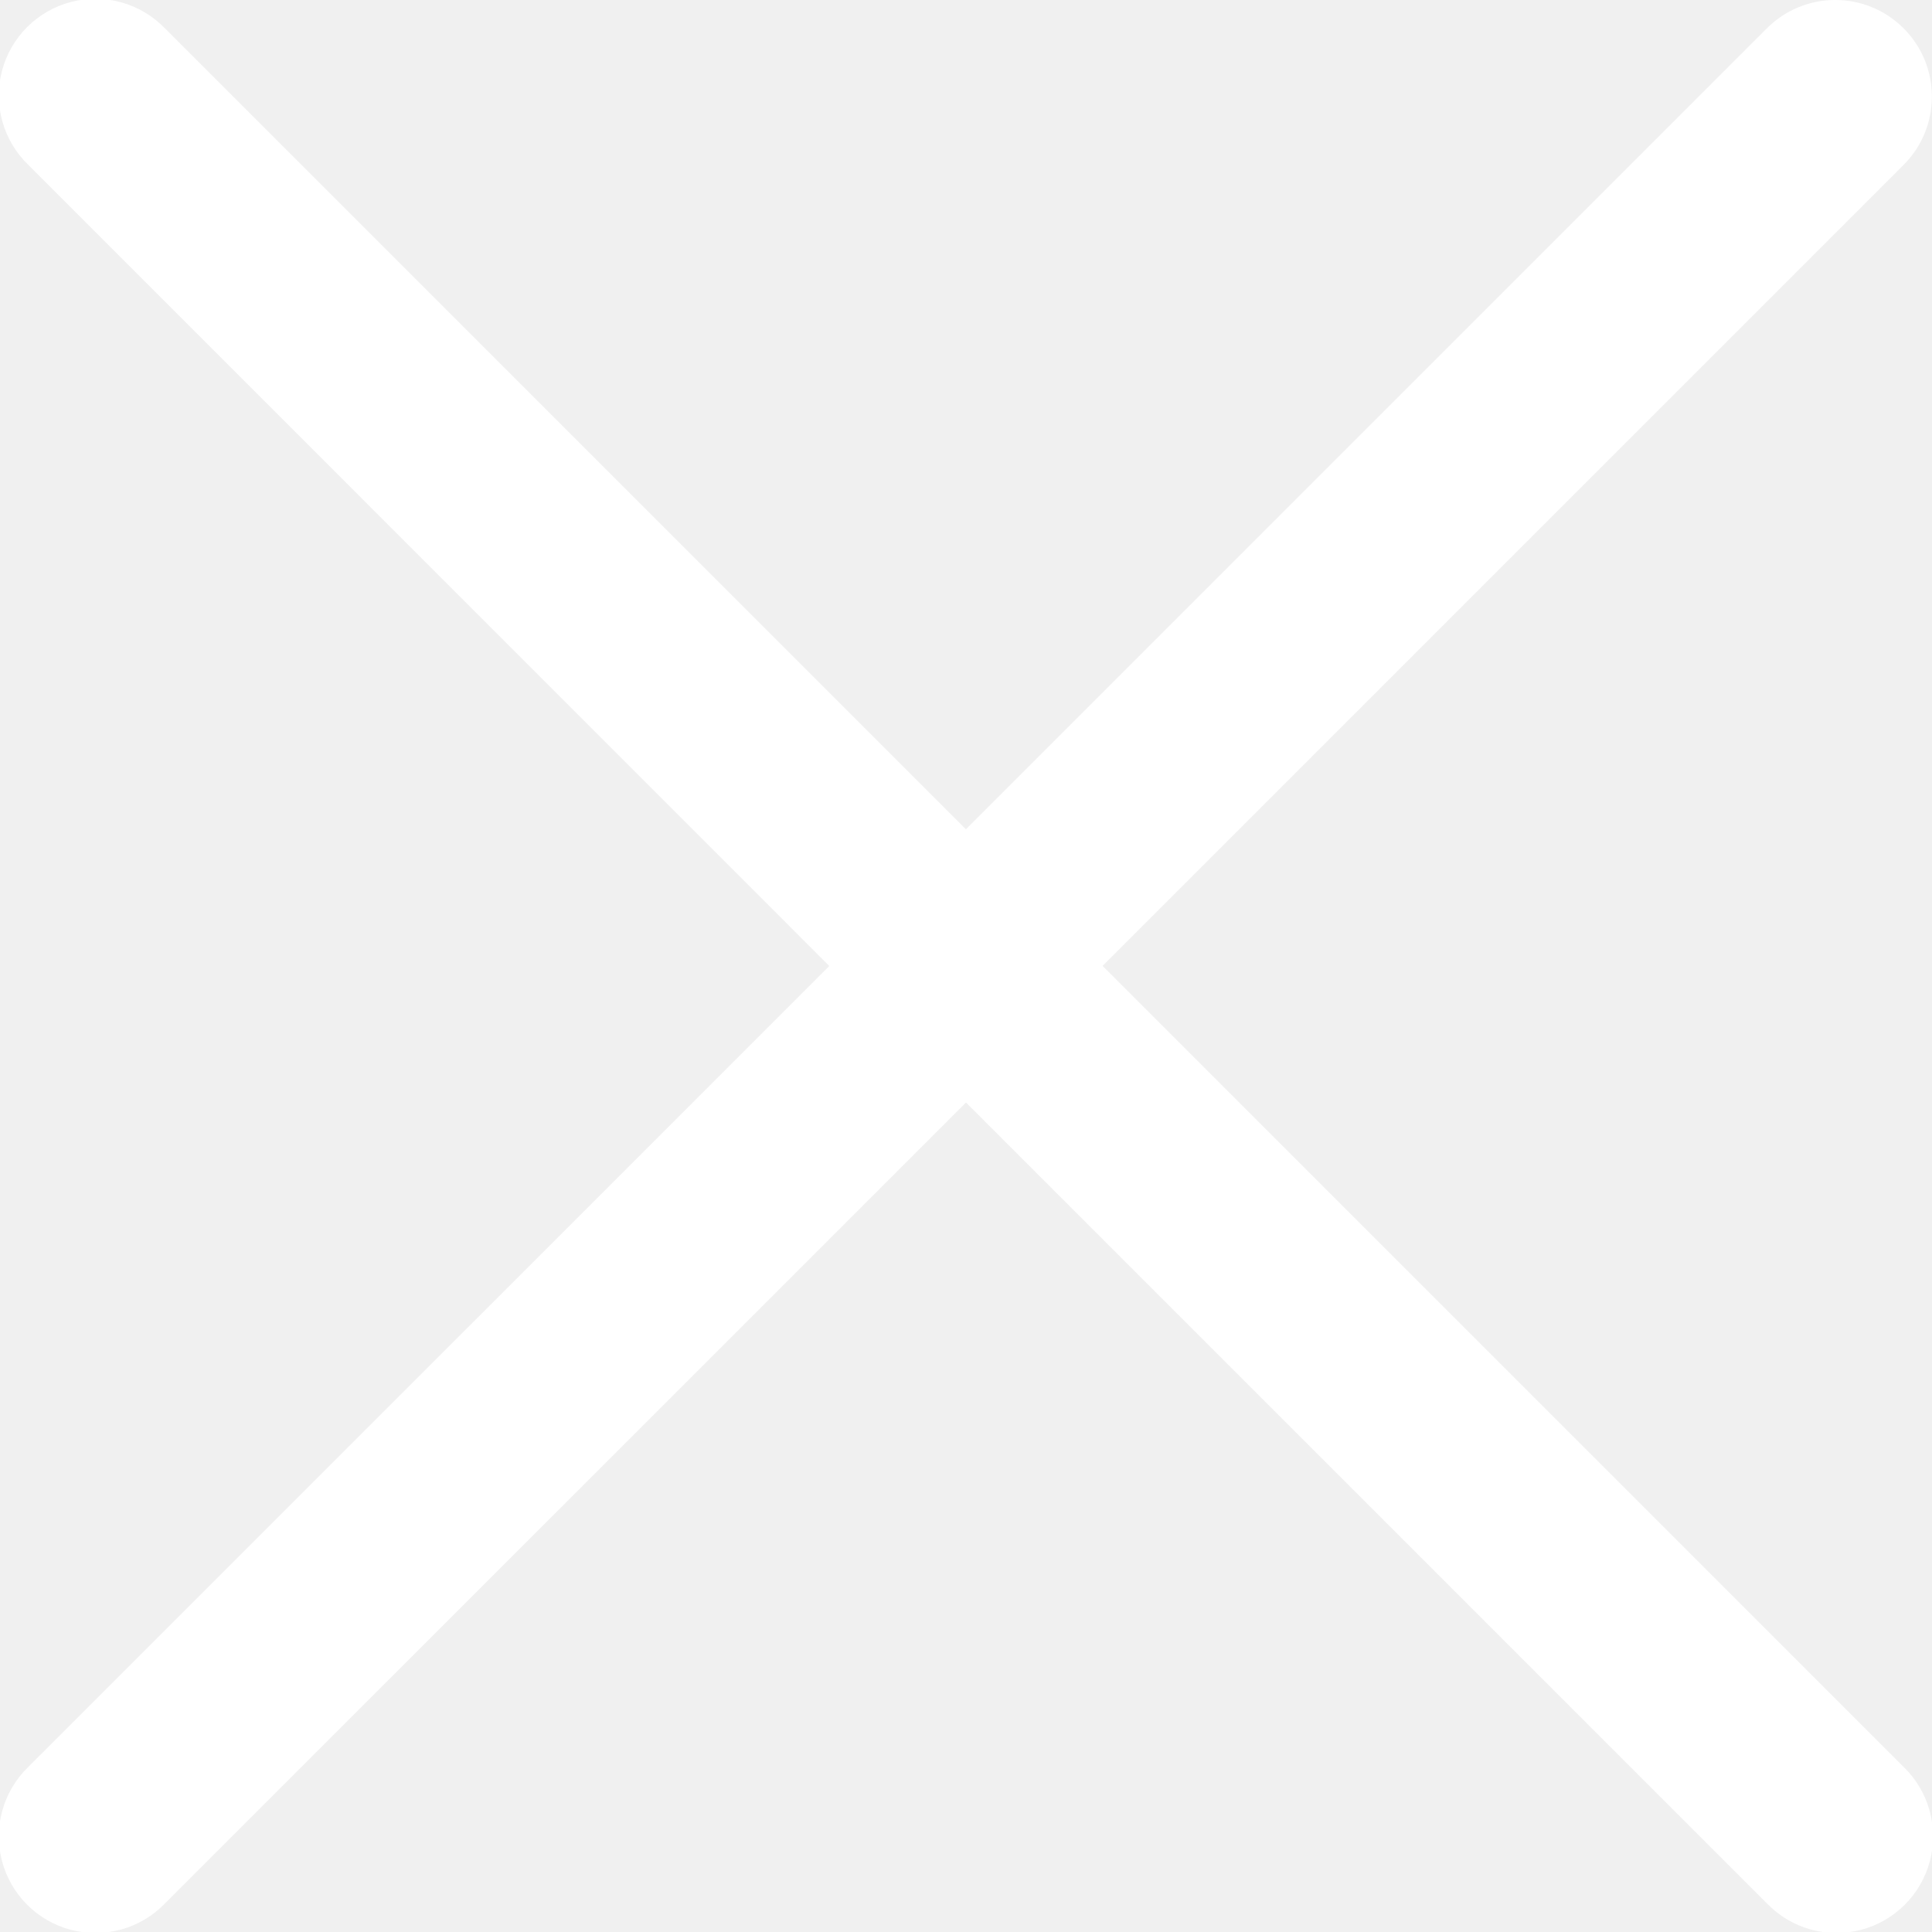
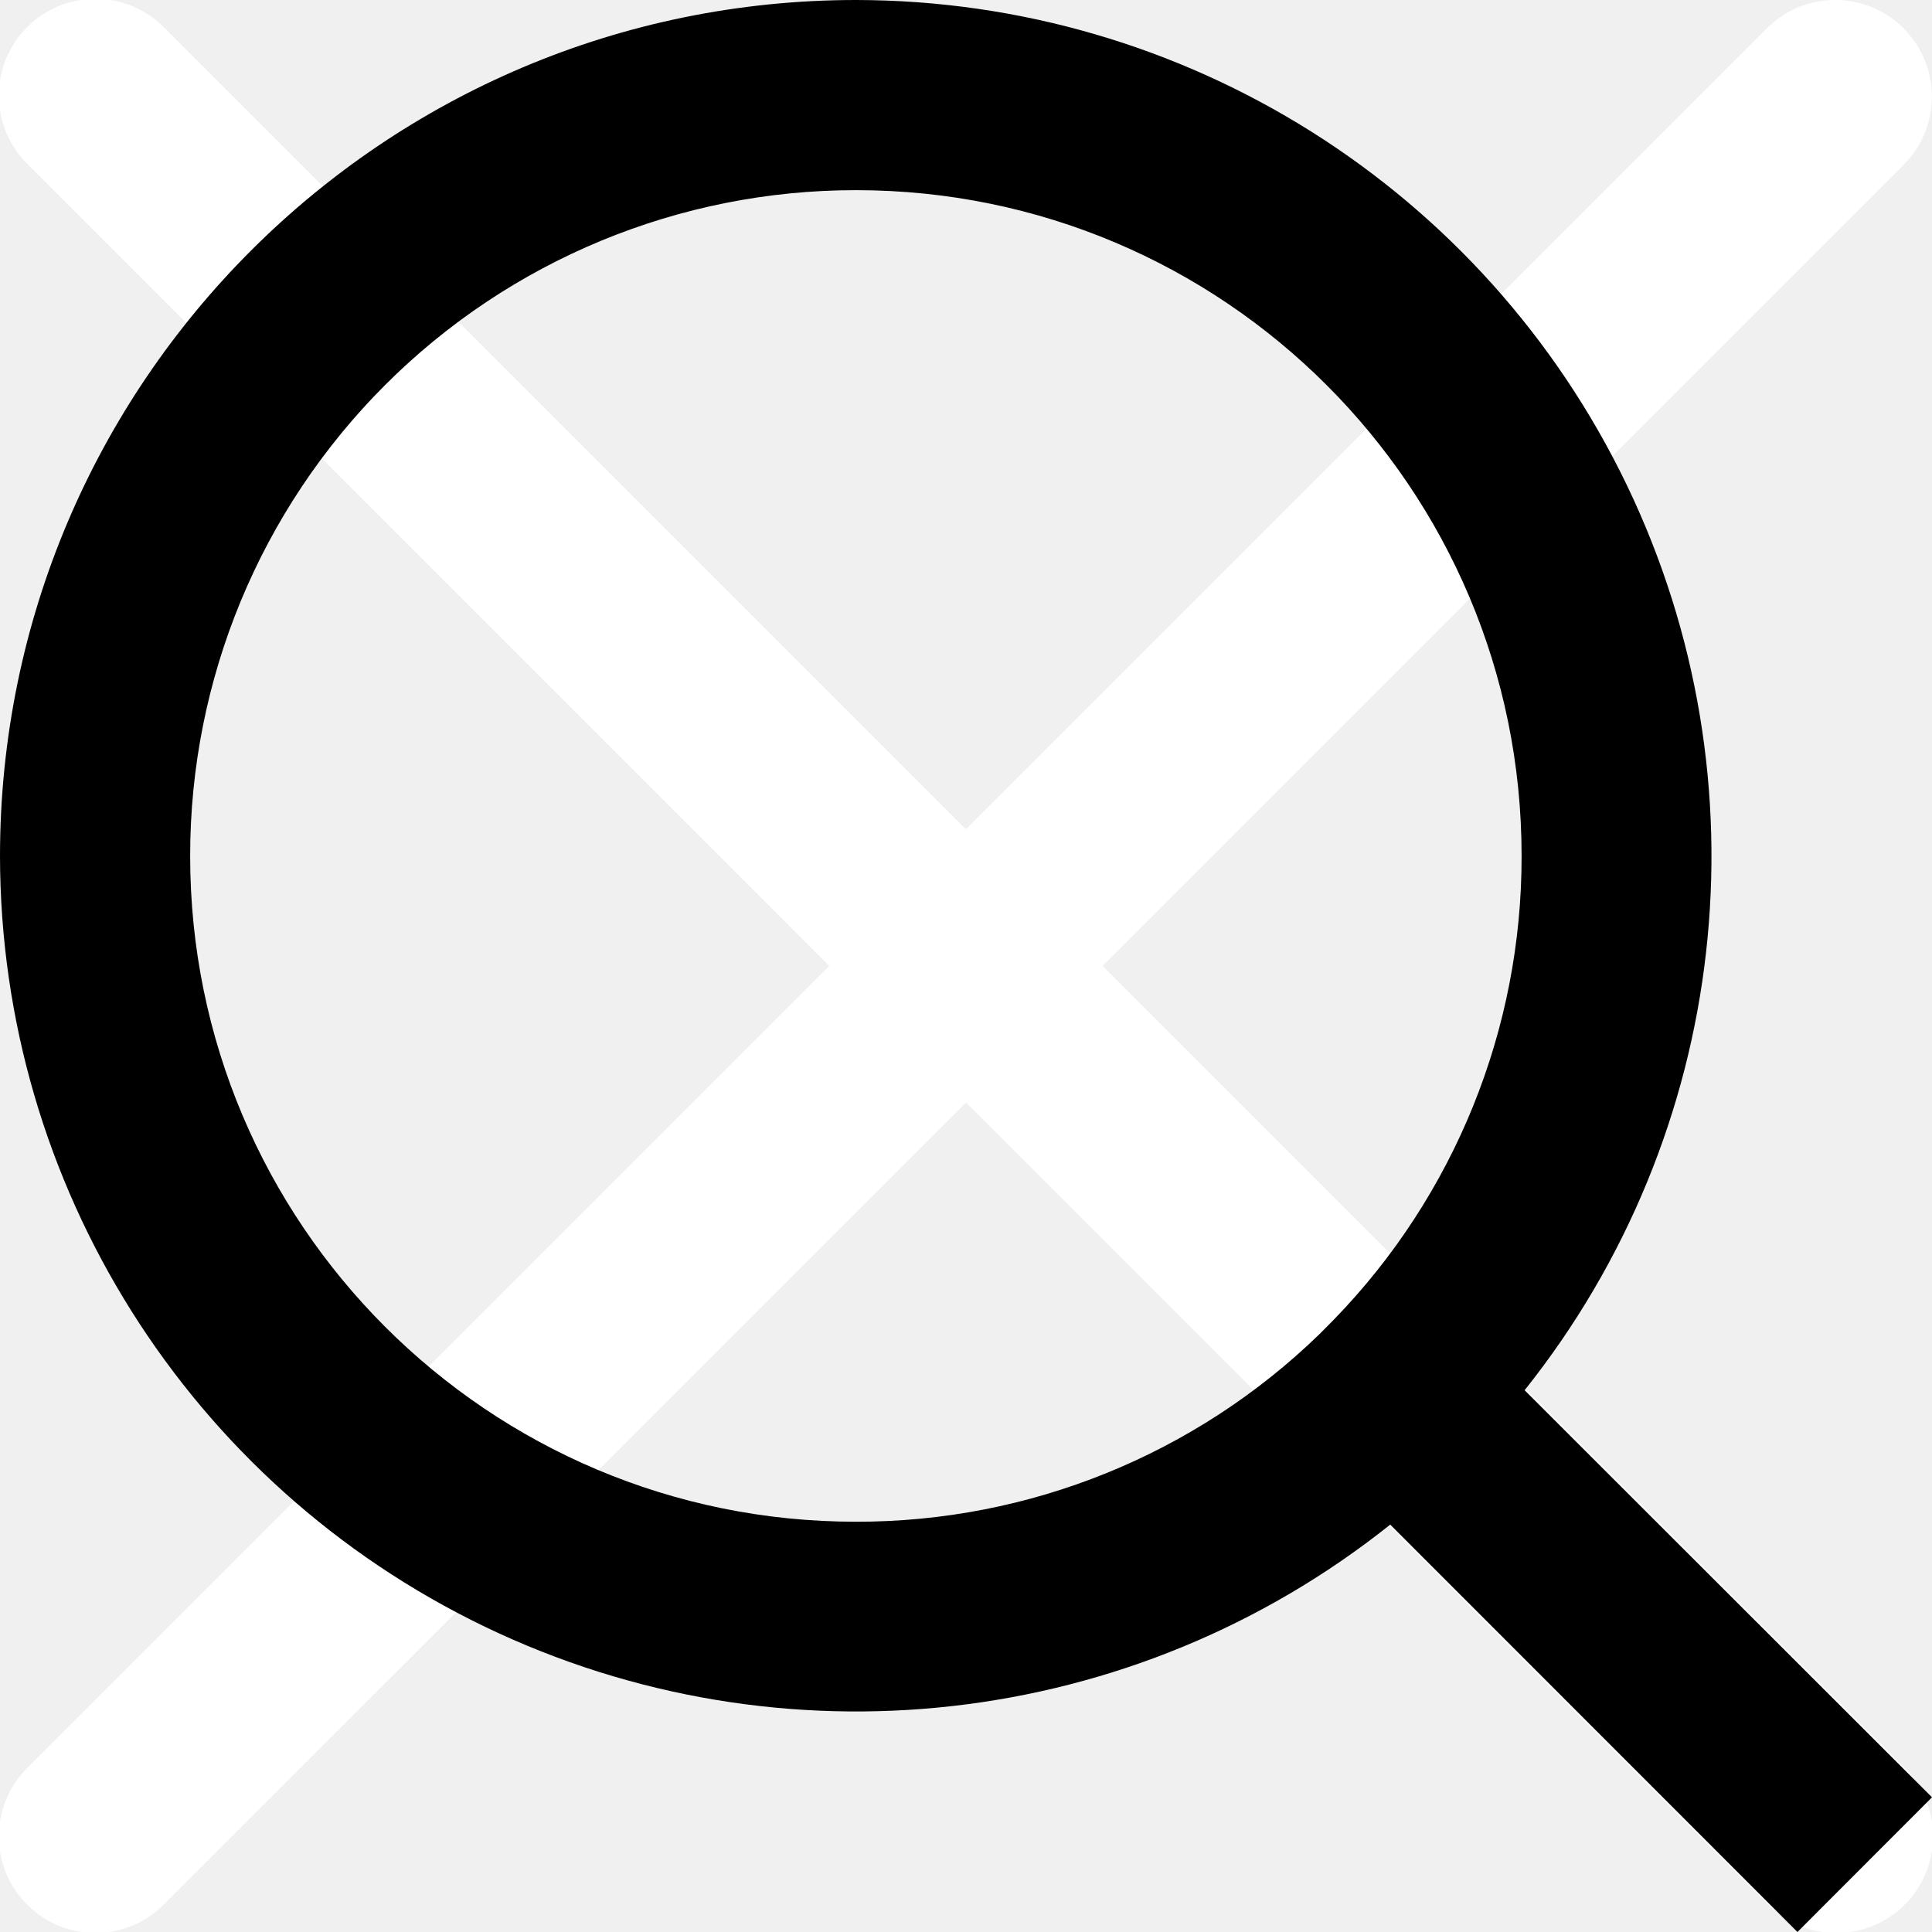
<svg xmlns="http://www.w3.org/2000/svg">
  <style>:root svg:not(:target){display:none}</style>
  <svg fill="none" id="icon-close" viewBox="0 0 20 20">
    <path d="M.293 18.291a1 1 0 1 0 1.414 1.414L10 11.413l8.292 8.292a1 1 0 1 0 1.414-1.414l-8.292-8.292 8.292-8.292A1 1 0 1 0 18.291.293L9.999 8.585 1.707.293A1 1 0 1 0 .293 1.707L8.585 10 .293 18.291z" fill="#fff" />
  </svg>
+   <svg fill="none" id="icon-search" viewBox="0 0 14 14">
+     <path d="M11.048 10.074 14 13.024l-.975.976-2.951-2.952A6.205 6.205 0 0 1 0 6.202 6.205 6.205 0 0 1 6.203 0a6.205 6.205 0 0 1 4.845 10.074Zm-1.382-.512a4.808 4.808 0 0 0 1.36-3.36 4.823 4.823 0 0 0-4.823-4.824 4.822 4.822 0 0 0-4.825 4.825 4.823 4.823 0 0 0 4.825 4.824 4.808 4.808 0 0 0 3.36-1.361l.103-.104Z" fill="currentColor" />
+   </svg>
</svg>
